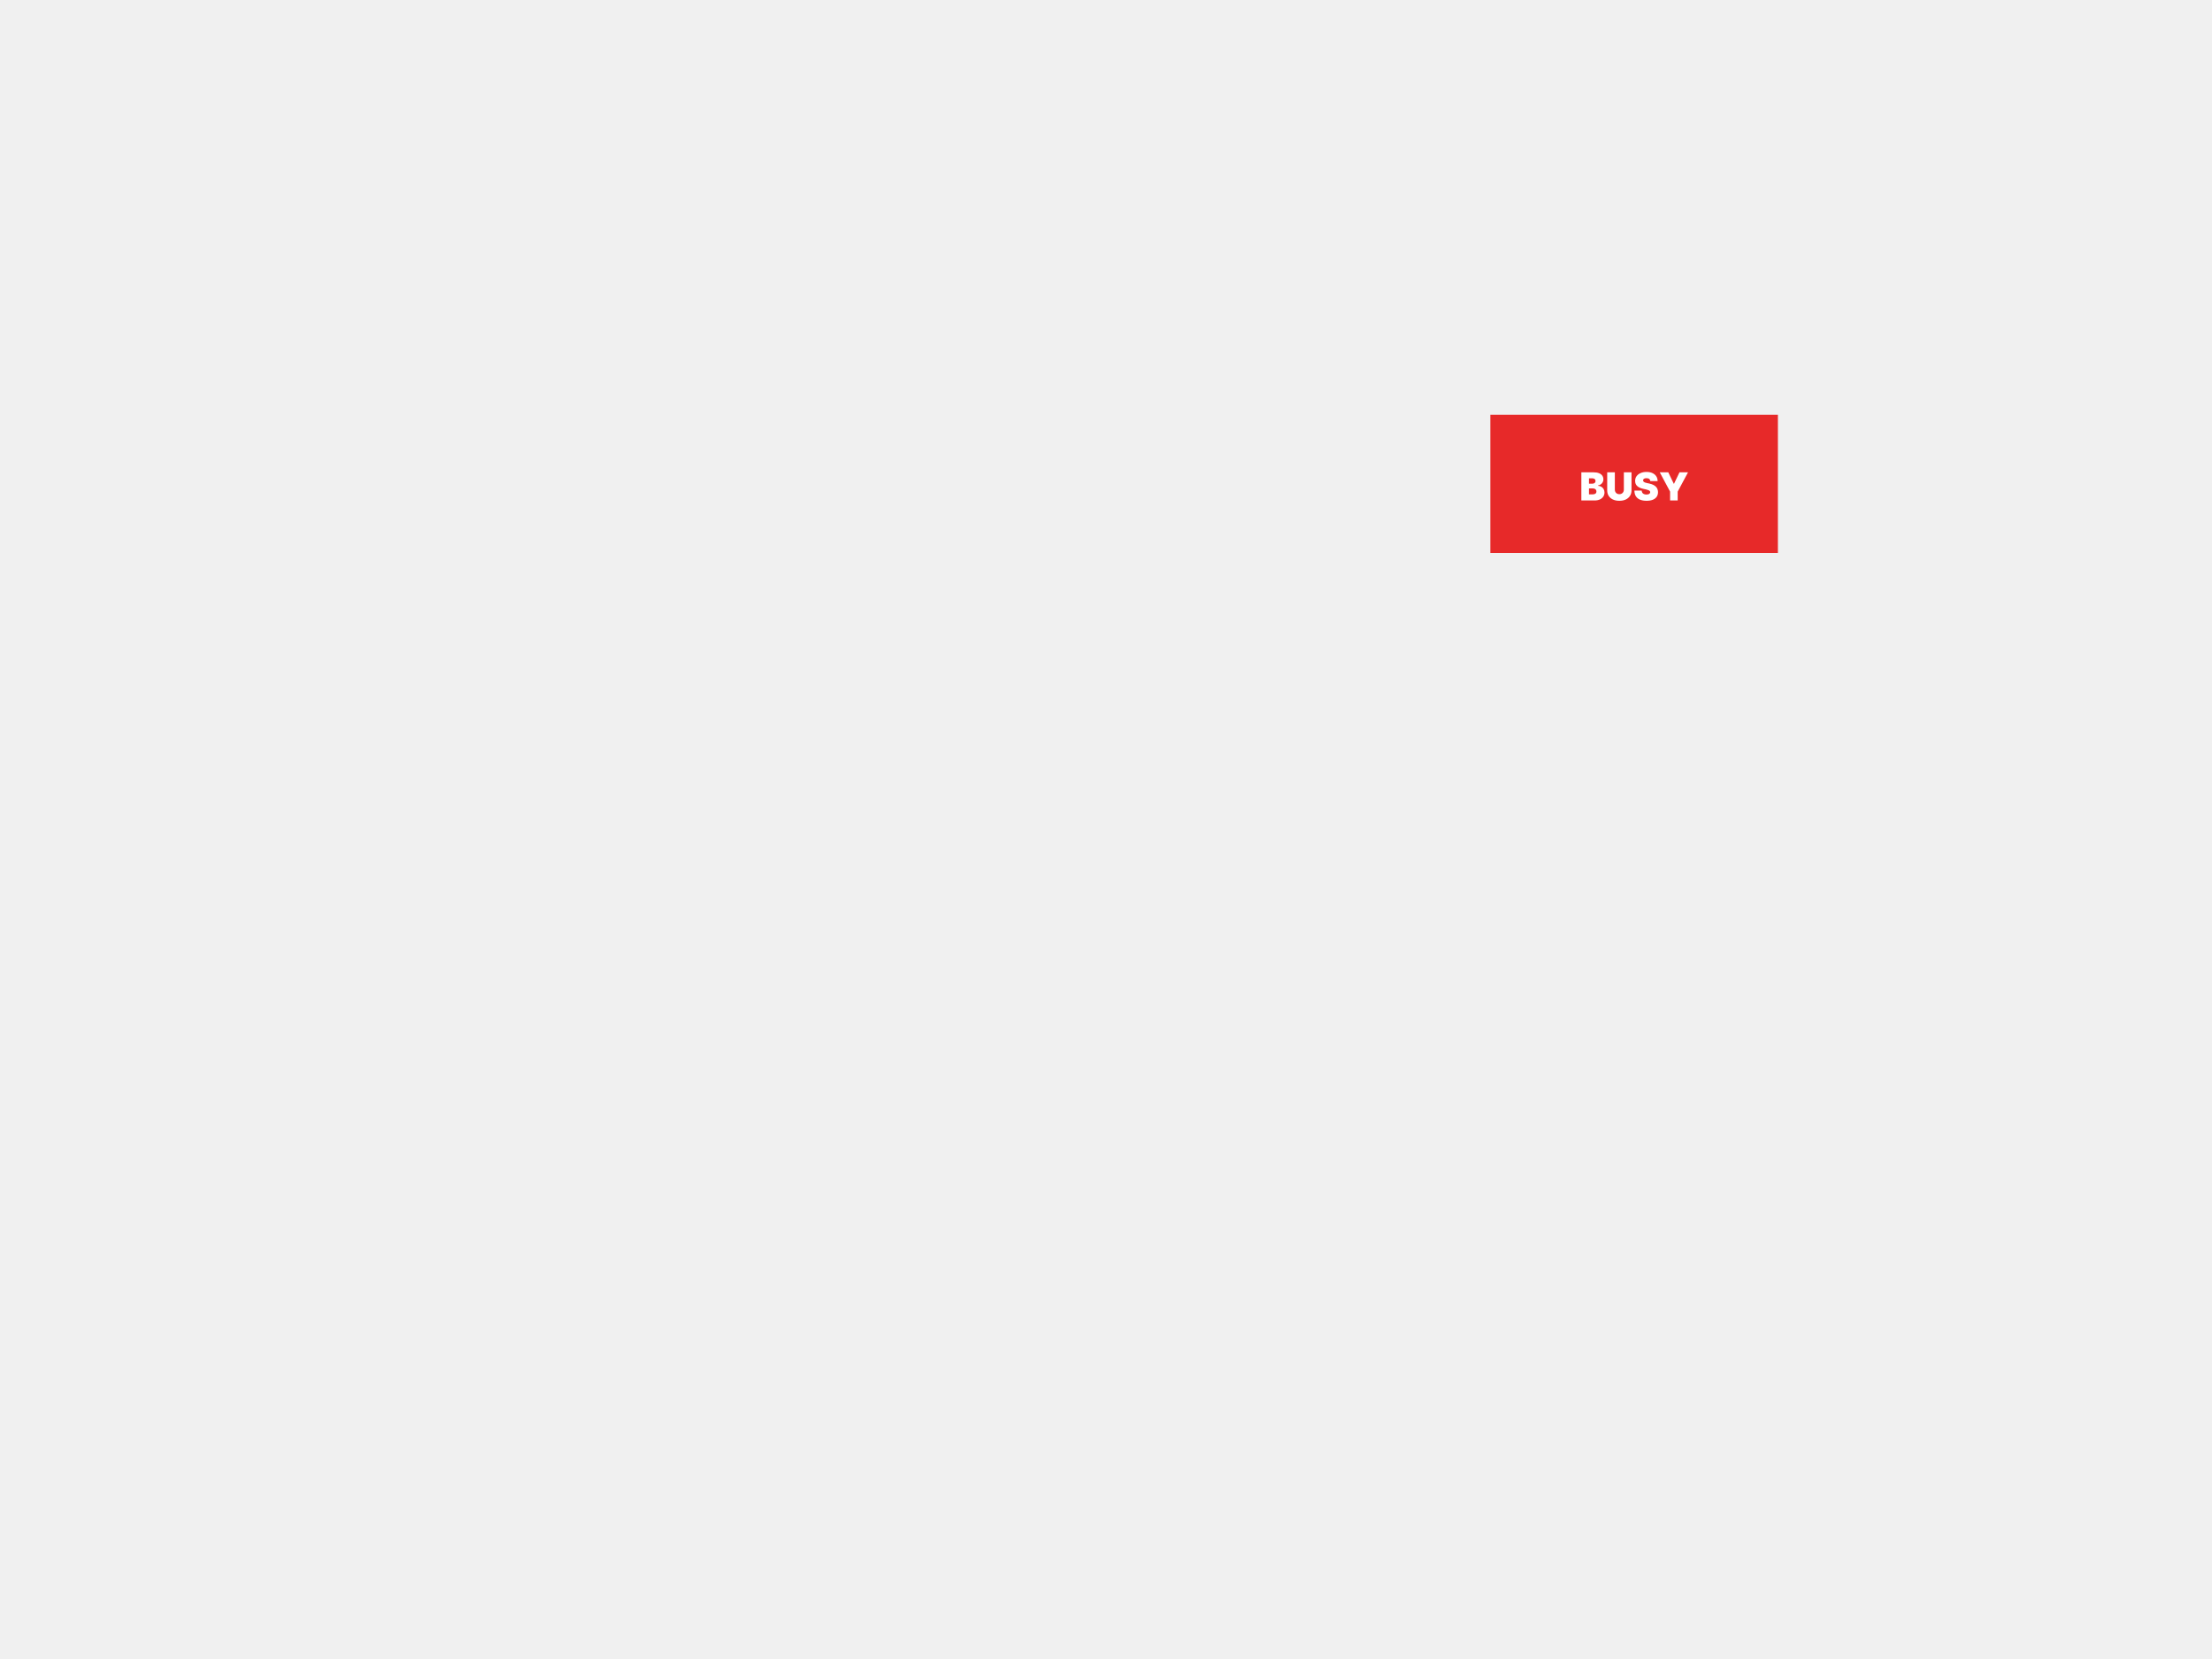
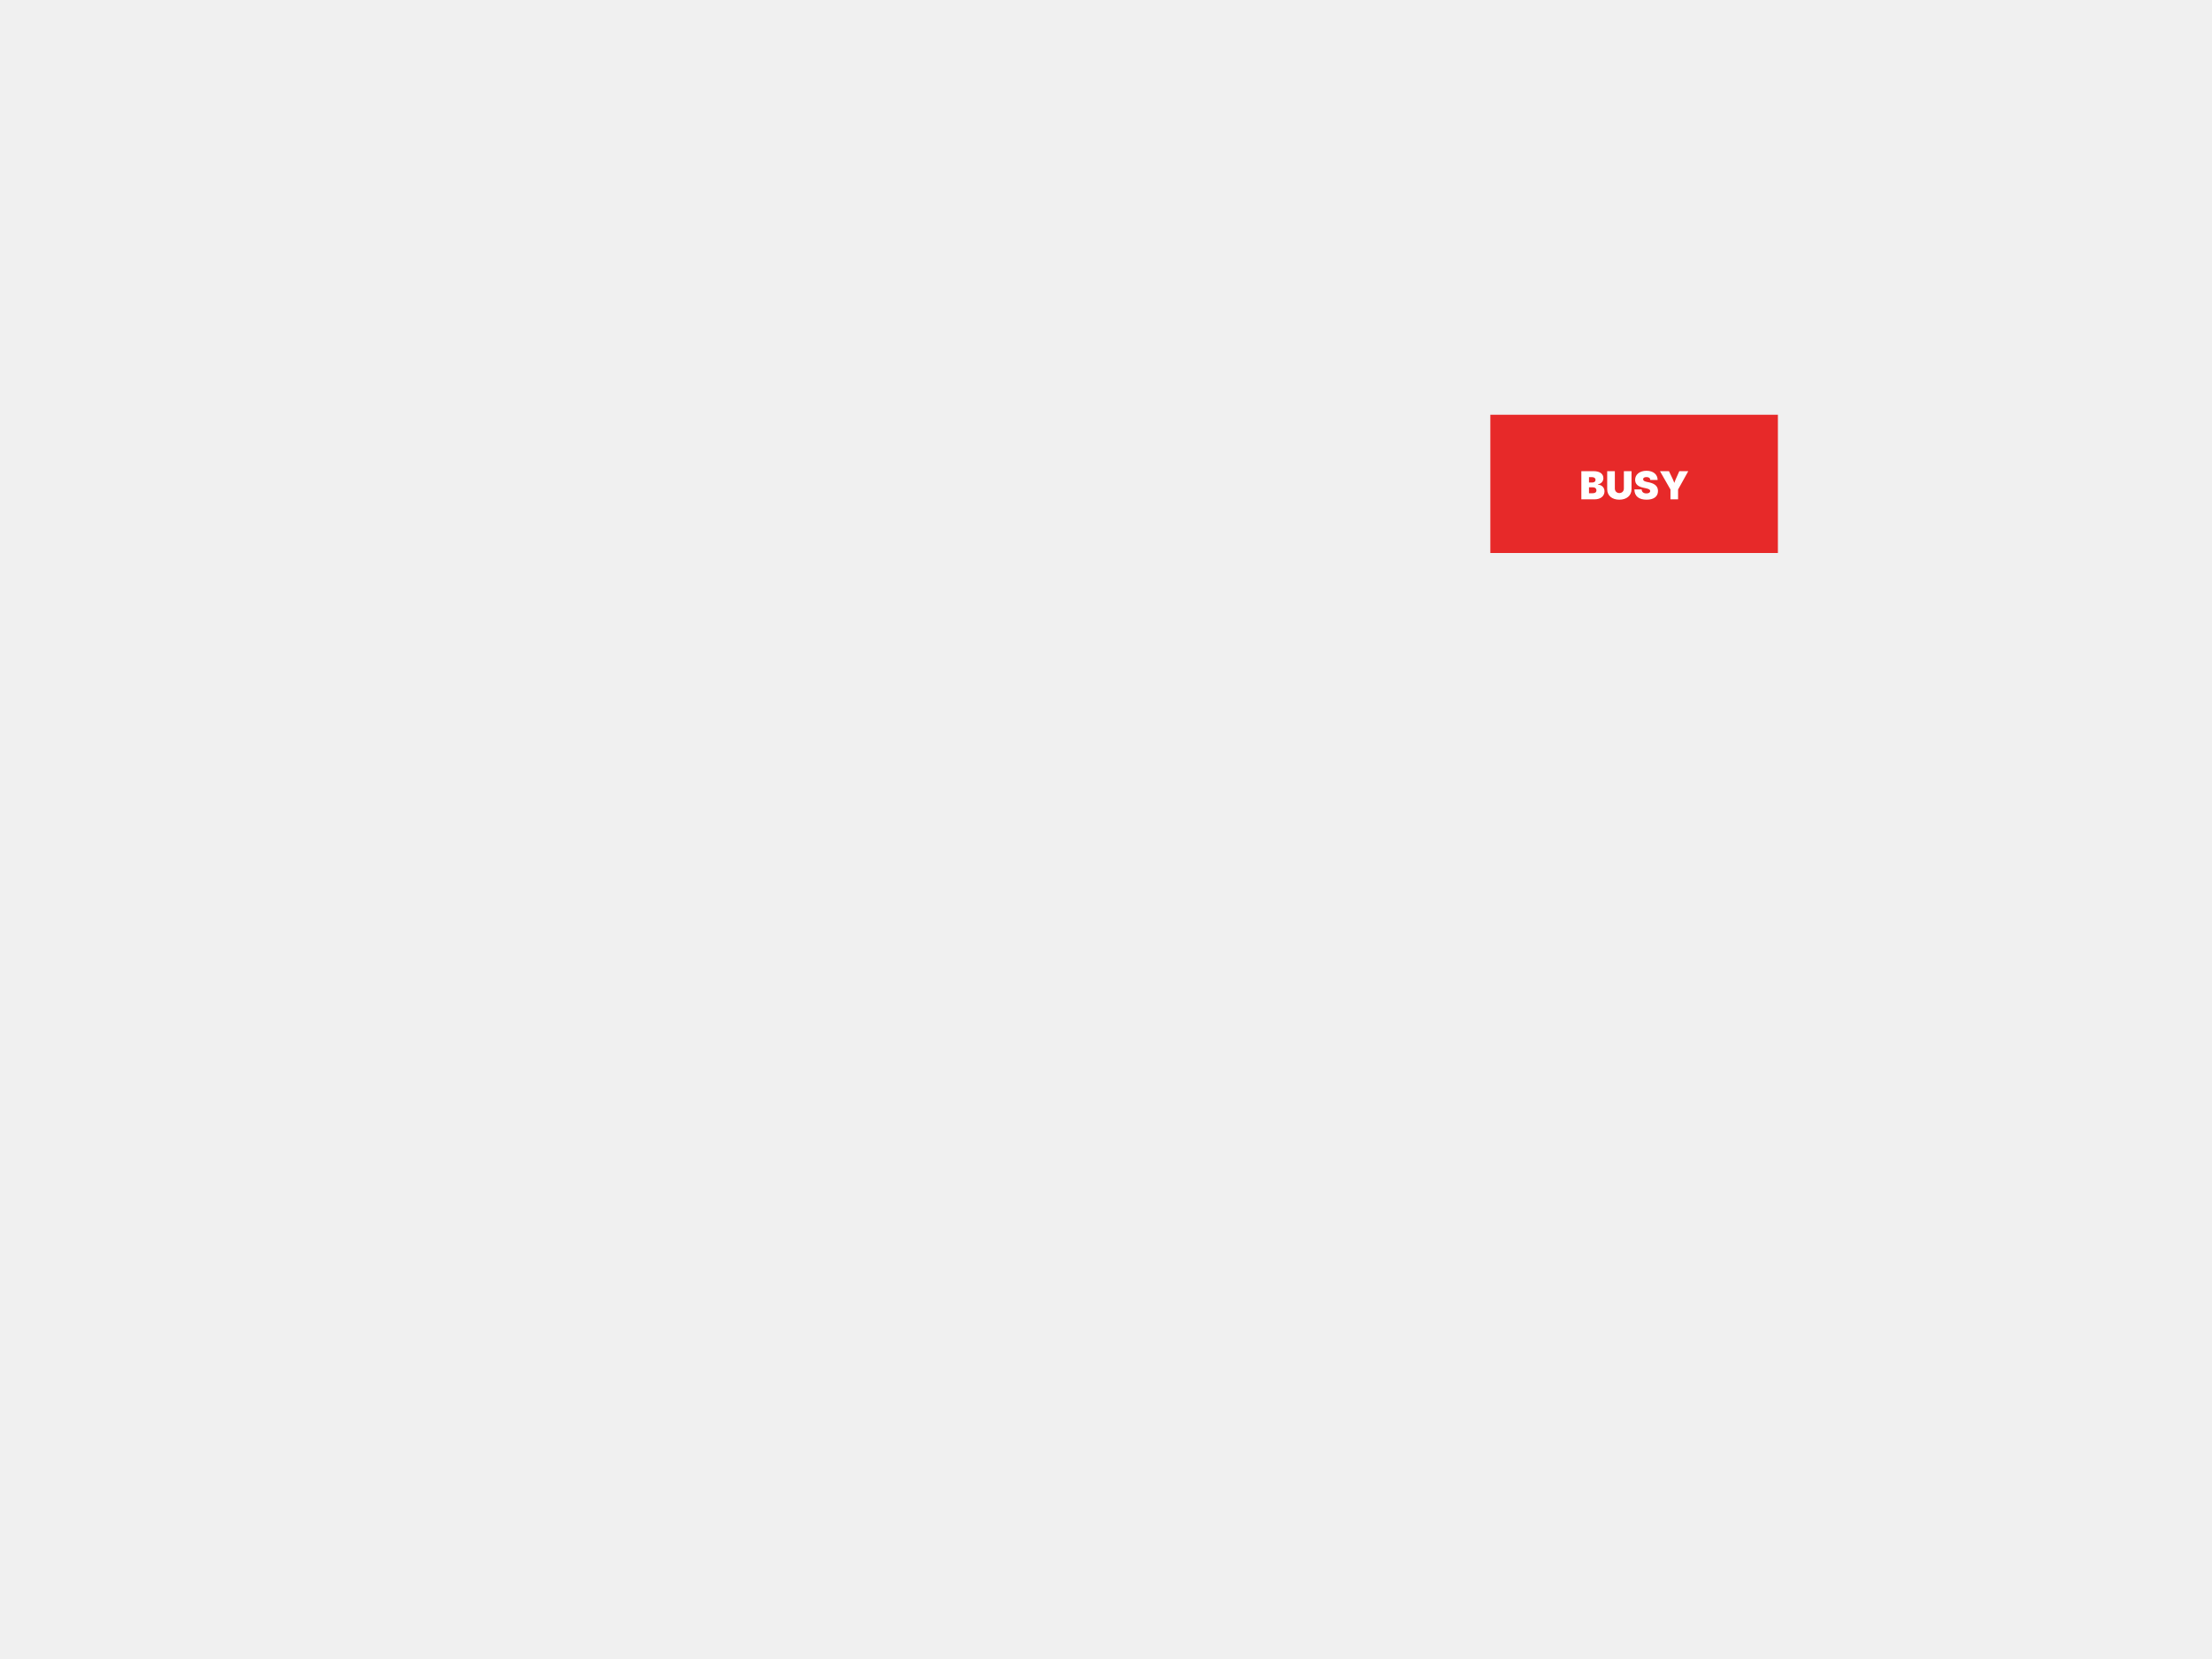
<svg xmlns="http://www.w3.org/2000/svg" width="800" height="600" viewBox="0 0 800 600" fill="none">
  <rect x="539" y="150" width="104" height="50" fill="#E72929" />
-   <path d="M571.914 181V170.818H576.329C577.104 170.818 577.756 170.923 578.283 171.131C578.813 171.34 579.212 171.635 579.481 172.016C579.753 172.397 579.888 172.847 579.888 173.364C579.888 173.738 579.806 174.08 579.64 174.388C579.478 174.696 579.249 174.955 578.954 175.163C578.659 175.369 578.314 175.511 577.92 175.591V175.69C578.357 175.707 578.755 175.818 579.113 176.023C579.471 176.226 579.756 176.506 579.968 176.864C580.18 177.218 580.286 177.636 580.286 178.116C580.286 178.673 580.14 179.169 579.849 179.603C579.56 180.037 579.149 180.379 578.616 180.627C578.082 180.876 577.446 181 576.707 181H571.914ZM574.678 178.793H575.971C576.435 178.793 576.783 178.706 577.015 178.534C577.247 178.358 577.363 178.1 577.363 177.759C577.363 177.52 577.308 177.318 577.199 177.152C577.089 176.986 576.934 176.86 576.732 176.774C576.533 176.688 576.292 176.645 576.011 176.645H574.678V178.793ZM574.678 174.935H575.812C576.054 174.935 576.268 174.897 576.453 174.82C576.639 174.744 576.783 174.635 576.886 174.492C576.992 174.346 577.045 174.169 577.045 173.96C577.045 173.645 576.932 173.405 576.707 173.239C576.481 173.07 576.196 172.986 575.852 172.986H574.678V174.935ZM587.291 170.818H590.055V177.341C590.055 178.116 589.87 178.788 589.499 179.354C589.131 179.918 588.617 180.354 587.957 180.662C587.298 180.967 586.532 181.119 585.661 181.119C584.782 181.119 584.013 180.967 583.354 180.662C582.694 180.354 582.18 179.918 581.812 179.354C581.448 178.788 581.266 178.116 581.266 177.341V170.818H584.03V177.102C584.03 177.417 584.099 177.699 584.239 177.947C584.378 178.193 584.57 178.385 584.815 178.524C585.064 178.663 585.346 178.733 585.661 178.733C585.979 178.733 586.26 178.663 586.506 178.524C586.751 178.385 586.943 178.193 587.082 177.947C587.222 177.699 587.291 177.417 587.291 177.102V170.818ZM596.858 174C596.831 173.669 596.707 173.41 596.485 173.224C596.266 173.039 595.933 172.946 595.486 172.946C595.201 172.946 594.967 172.981 594.785 173.05C594.606 173.117 594.473 173.208 594.387 173.324C594.301 173.44 594.256 173.572 594.253 173.722C594.246 173.844 594.268 173.955 594.317 174.055C594.37 174.151 594.453 174.239 594.566 174.318C594.679 174.394 594.823 174.464 594.998 174.527C595.174 174.59 595.383 174.646 595.625 174.696L596.46 174.875C597.023 174.994 597.506 175.152 597.907 175.347C598.308 175.543 598.636 175.773 598.891 176.038C599.146 176.3 599.334 176.595 599.453 176.923C599.576 177.251 599.639 177.609 599.642 177.997C599.639 178.667 599.471 179.233 599.14 179.697C598.808 180.161 598.334 180.514 597.718 180.756C597.105 180.998 596.367 181.119 595.506 181.119C594.621 181.119 593.848 180.988 593.189 180.727C592.532 180.465 592.022 180.062 591.657 179.518C591.296 178.972 591.114 178.272 591.111 177.42H593.736C593.752 177.732 593.83 177.994 593.969 178.206C594.108 178.418 594.304 178.579 594.556 178.688C594.811 178.798 595.114 178.852 595.466 178.852C595.761 178.852 596.008 178.816 596.206 178.743C596.405 178.67 596.556 178.569 596.659 178.44C596.762 178.31 596.815 178.163 596.818 177.997C596.815 177.841 596.763 177.705 596.664 177.589C596.568 177.47 596.409 177.364 596.187 177.271C595.965 177.175 595.665 177.086 595.287 177.003L594.273 176.784C593.371 176.589 592.66 176.262 592.14 175.805C591.623 175.344 591.366 174.716 591.369 173.92C591.366 173.274 591.538 172.709 591.886 172.225C592.238 171.738 592.723 171.358 593.343 171.087C593.966 170.815 594.68 170.679 595.486 170.679C596.308 170.679 597.019 170.817 597.618 171.092C598.218 171.367 598.681 171.754 599.006 172.255C599.334 172.752 599.499 173.334 599.503 174H596.858ZM600.276 170.818H603.358L605.347 174.955H605.426L607.415 170.818H610.497L606.759 177.798V181H604.014V177.798L600.276 170.818Z" fill="white" />
+   <text fill="white" xml:space="preserve" style="white-space: pre" font-family="Inter" font-size="14" font-weight="900" letter-spacing="0em">
+     <tspan x="571.258" y="180.591">BUSY</tspan>
+   </text>
</svg>
